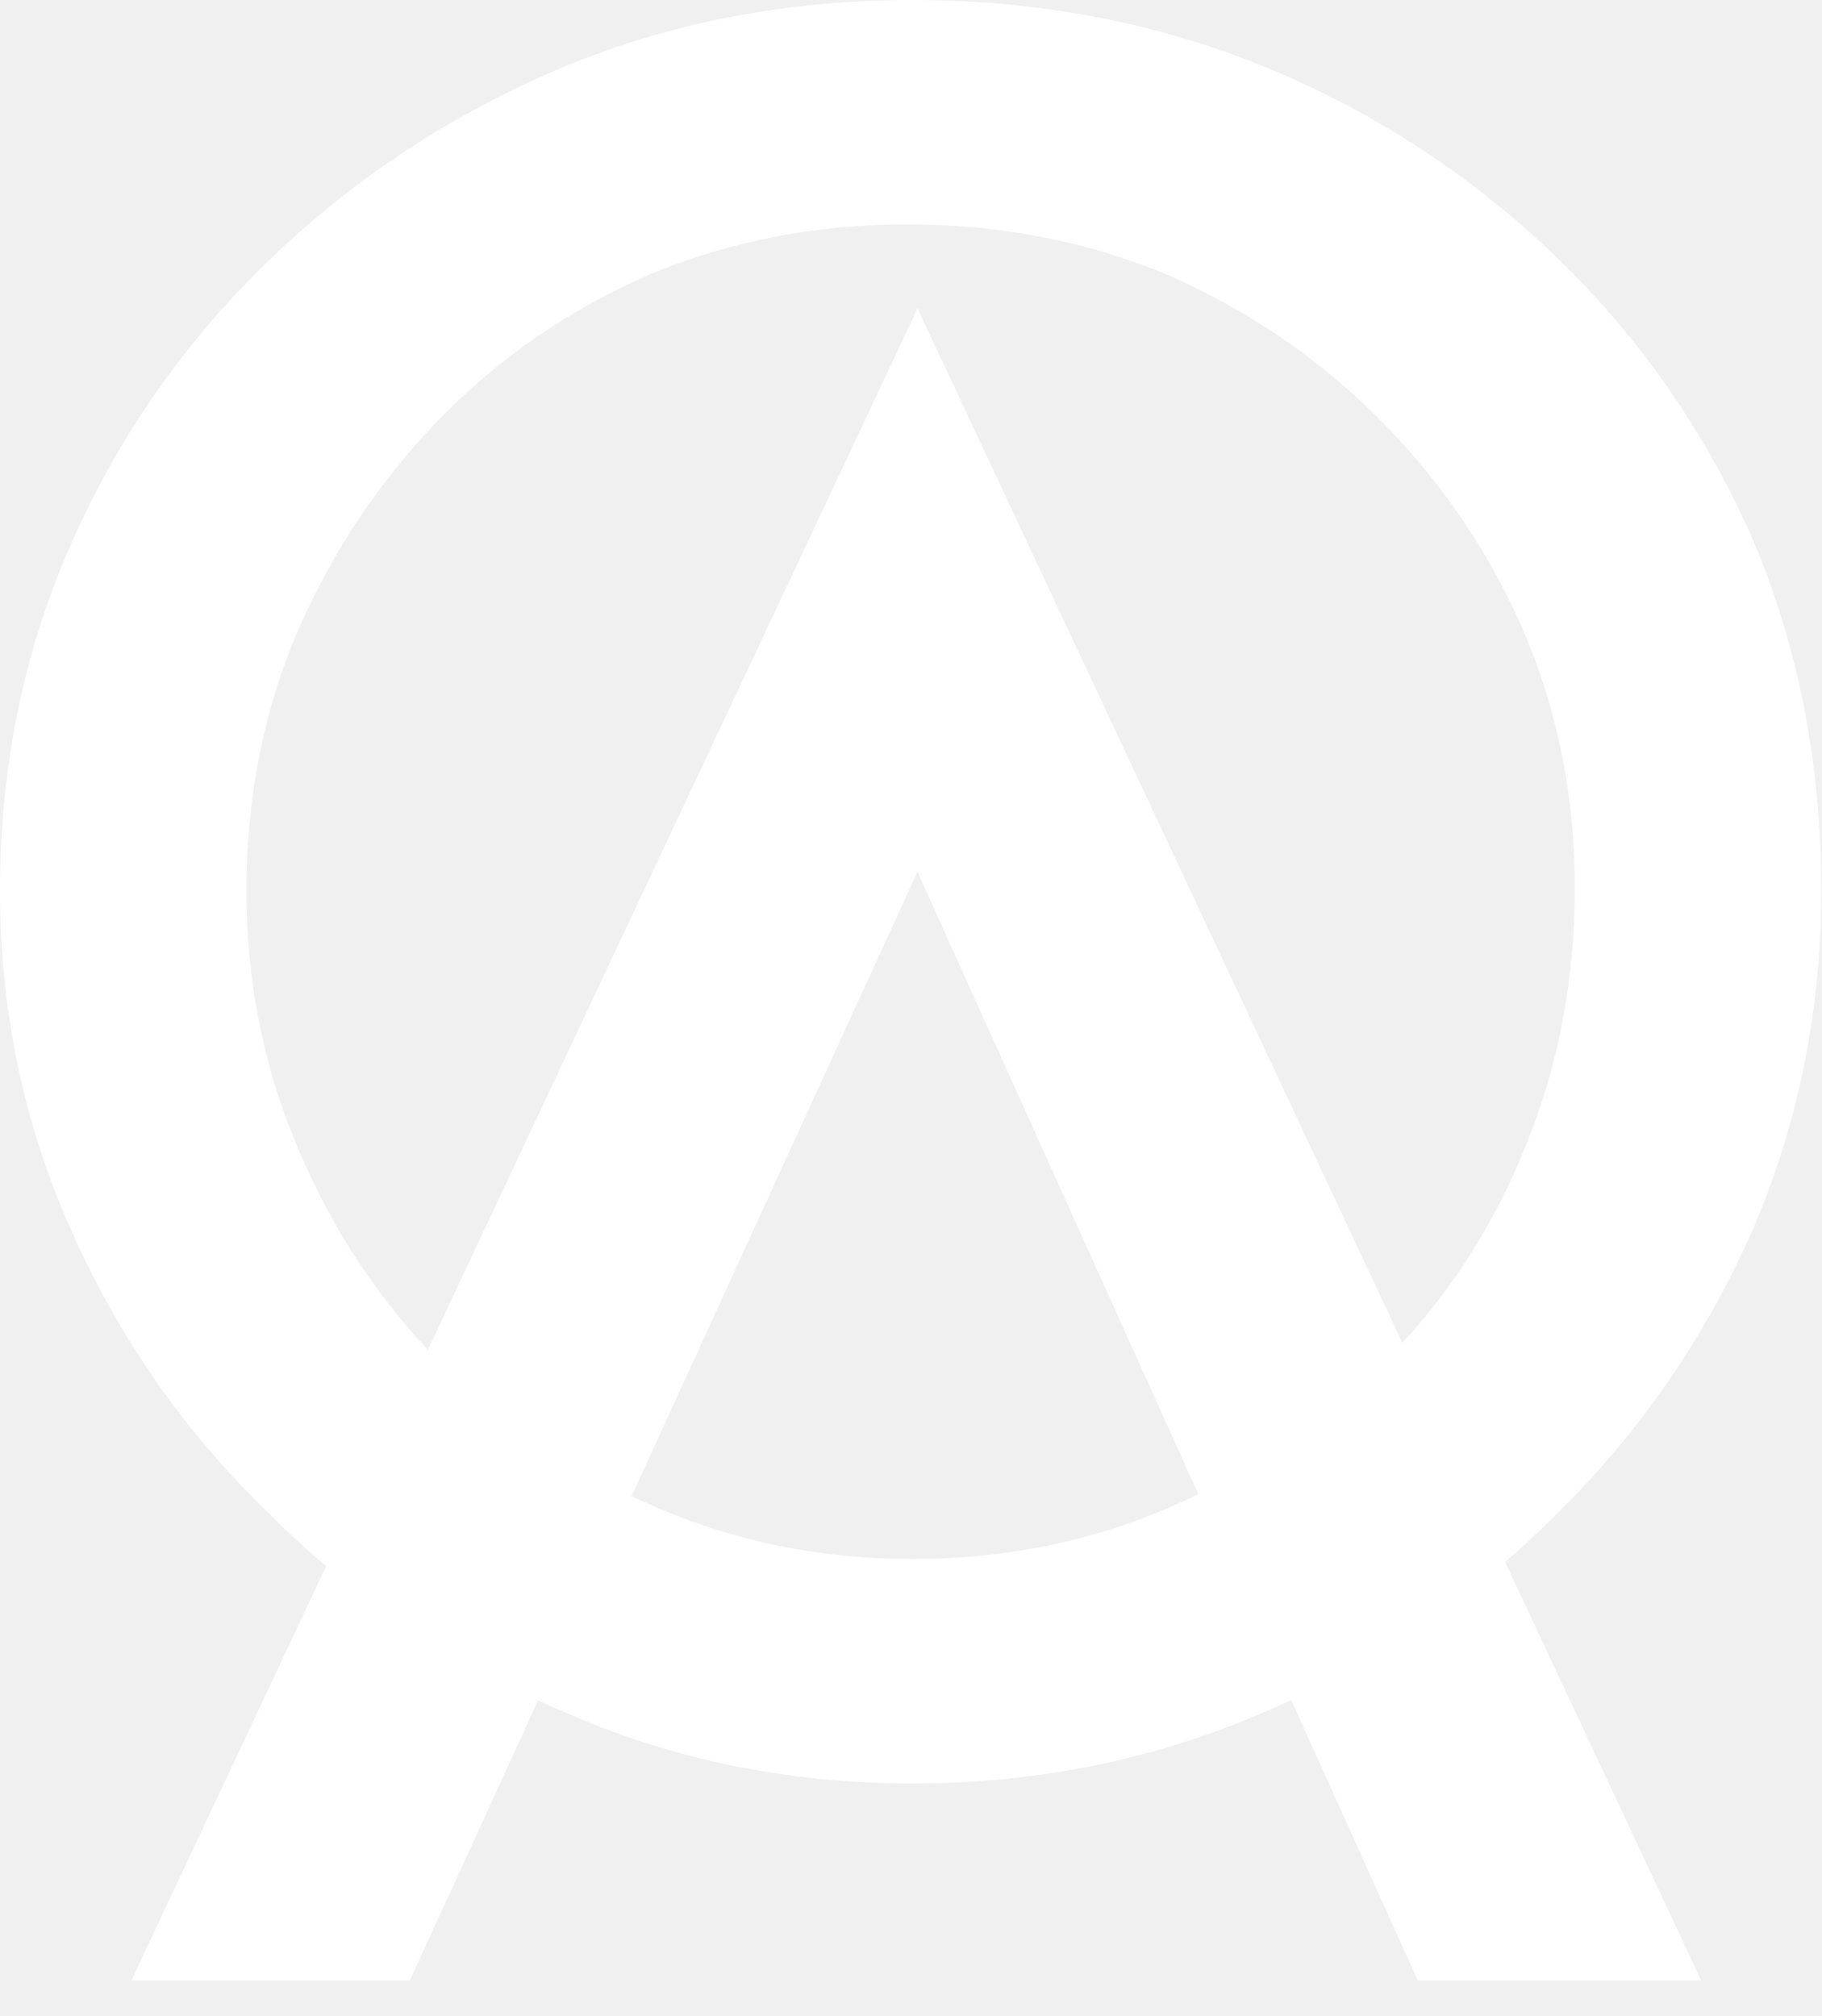
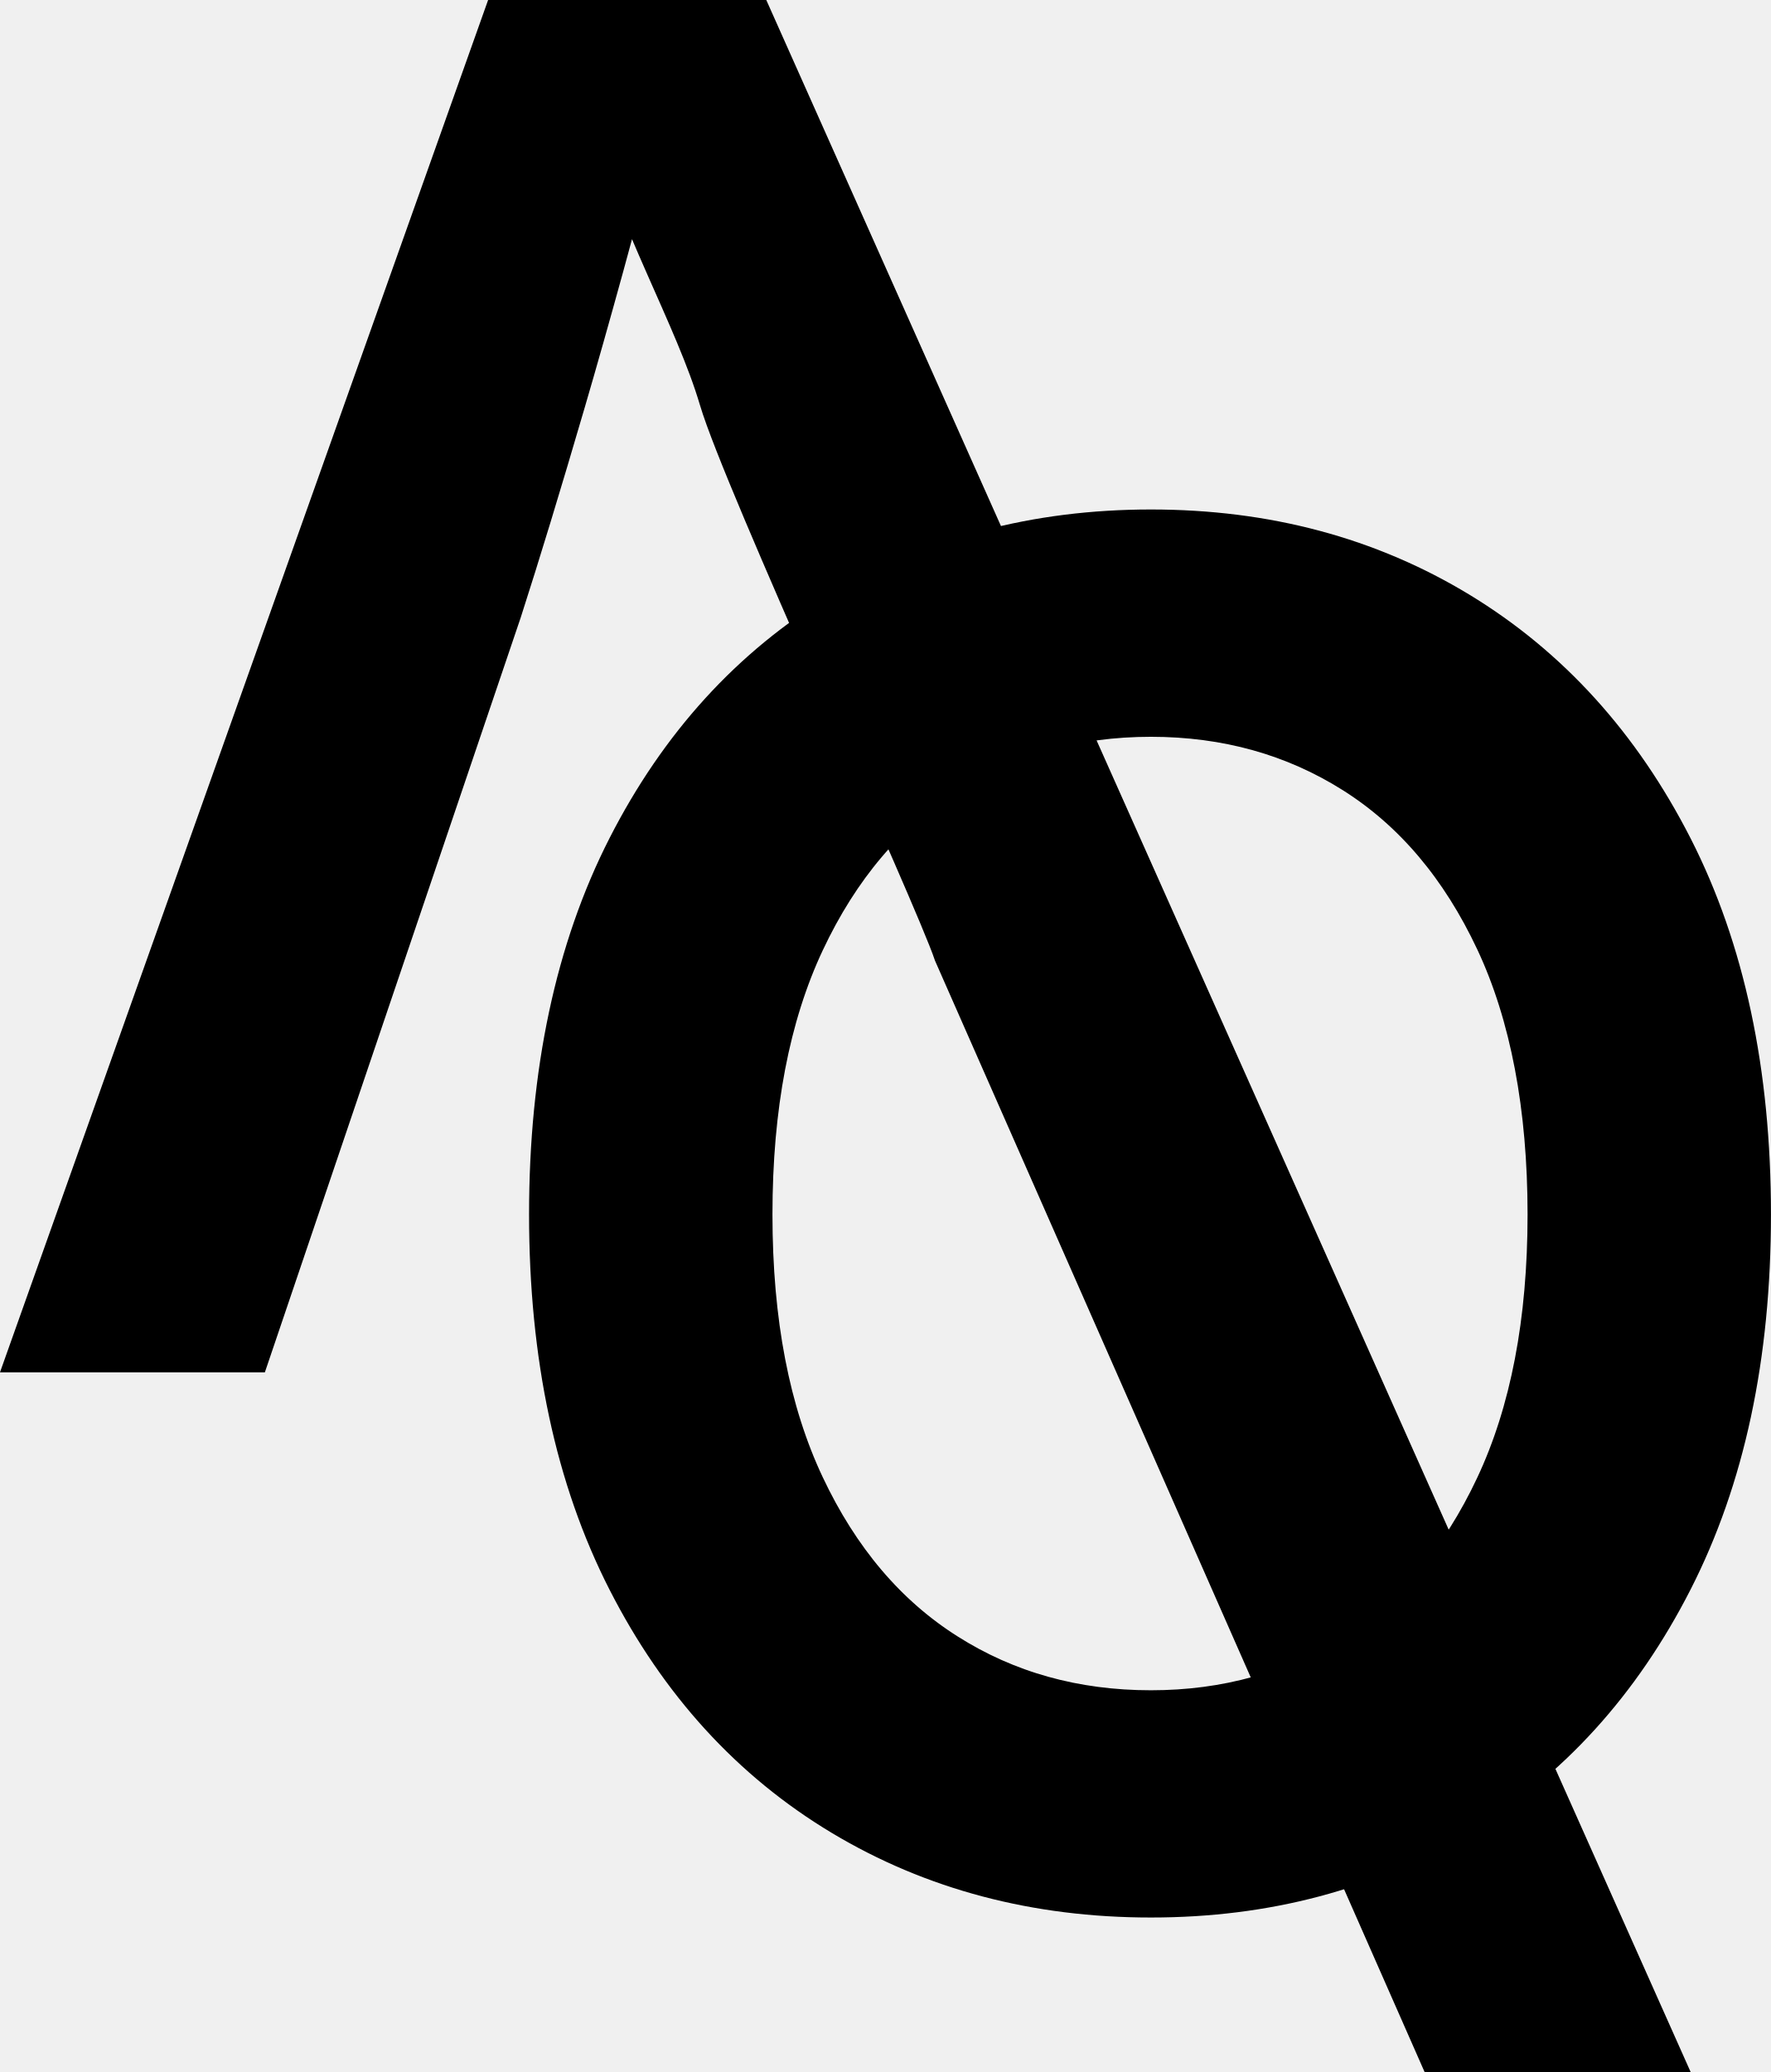
- <svg xmlns="http://www.w3.org/2000/svg" width="28" height="31" viewBox="0 0 28 31" fill="none">
-   <path d="M21.797 30.454L14.105 13.405L6.301 30.454H2.019L14.106 4.742L26.155 30.454H21.797Z" fill="white" />
-   <path d="M28 13.693C28 15.549 27.646 17.293 26.939 18.926C26.207 20.583 25.196 22.043 23.908 23.305C22.62 24.591 21.142 25.593 19.475 26.31C17.783 27.052 15.964 27.424 14.019 27.424C12.099 27.424 10.306 27.052 8.639 26.31C6.946 25.593 5.456 24.591 4.168 23.305C2.854 22.043 1.831 20.583 1.099 18.926C0.366 17.293 -1.65618e-07 15.549 0 13.693C1.70035e-07 11.788 0.366 10.007 1.099 8.35C1.831 6.692 2.854 5.232 4.168 3.971C5.456 2.734 6.946 1.756 8.639 1.039C10.306 0.346 12.099 -1.64372e-07 14.019 0C15.964 1.66535e-07 17.783 0.346 19.475 1.039C21.142 1.732 22.62 2.697 23.908 3.934C25.196 5.171 26.207 6.618 26.939 8.275C27.646 9.933 28 11.739 28 13.693ZM24.211 13.656C24.211 12.246 23.946 10.922 23.415 9.685C22.885 8.473 22.152 7.397 21.218 6.457C20.283 5.517 19.197 4.775 17.959 4.23C16.722 3.711 15.383 3.451 13.943 3.451C12.529 3.451 11.203 3.711 9.965 4.23C8.727 4.775 7.654 5.517 6.744 6.457C5.835 7.397 5.115 8.473 4.585 9.685C4.054 10.922 3.789 12.258 3.789 13.693C3.789 15.103 4.054 16.427 4.585 17.664C5.115 18.926 5.848 20.026 6.782 20.967C7.717 21.907 8.803 22.637 10.041 23.156C11.278 23.7 12.604 23.973 14.019 23.973C15.459 23.973 16.797 23.7 18.035 23.156C19.273 22.612 20.359 21.87 21.294 20.93C22.228 19.989 22.948 18.889 23.453 17.627C23.959 16.39 24.211 15.066 24.211 13.656Z" fill="white" />
+ <svg xmlns="http://www.w3.org/2000/svg" id="Layer_2" data-name="Layer 2" viewBox="0 0 256.33 299.89">
+   <defs>
+     <style>
+       .cls-1 {
+         stroke: #000;
+         stroke-miterlimit: 10;
+         stroke-width: 6px;
+       }
+     </style>
+   </defs>
+   <g id="Layer_1-2" data-name="Layer 1">
+     <g>
+       <path class="cls-1" d="M4.25,195.62L72.77,3h36.2l131.12,293.89h-31.93l-70.02-158.93c-2.93-8.7-30.46-68.38-33.95-80.19-3.49-11.81-11.98-26.07-16.55-42.62h5.95c-4.4,16.72-8.34,31.05-11.83,42.98-3.49,11.94-6.57,22.04-9.24,30.32l-36.33,107.17H4.25Z" />
+       <path class="cls-1" d="M166.59,274.53c-16.63,0-31.52-3.94-44.67-11.83-13.14-7.89-23.49-19.22-31.03-34-7.54-14.78-11.31-32.43-11.31-52.94s3.77-38.29,11.31-53.07c7.54-14.78,17.88-26.13,31.03-34.06,13.14-7.93,28.03-11.89,44.67-11.89s31.48,3.97,44.54,11.89c13.06,7.93,23.35,19.28,30.9,34.06,7.54,14.78,11.31,32.47,11.31,53.07s-3.77,38.16-11.31,52.94c-7.54,14.78-17.84,26.11-30.9,34s-27.9,11.83-44.54,11.83ZM166.59,247.64c10.94,0,20.75-2.74,29.41-8.21,8.66-5.47,15.51-13.57,20.55-24.3s7.56-23.85,7.56-39.36-2.52-28.89-7.56-39.62c-5.04-10.73-11.89-18.83-20.55-24.3-8.66-5.47-18.47-8.21-29.41-8.21s-20.9,2.76-29.6,8.27c-8.71,5.52-15.58,13.64-20.62,24.37-5.04,10.73-7.56,23.9-7.56,39.49s2.52,28.61,7.56,39.3c5.04,10.69,11.91,18.79,20.62,24.3,8.7,5.52,18.57,8.27,29.6,8.27Z" />
+     </g>
+   </g>
</svg>
